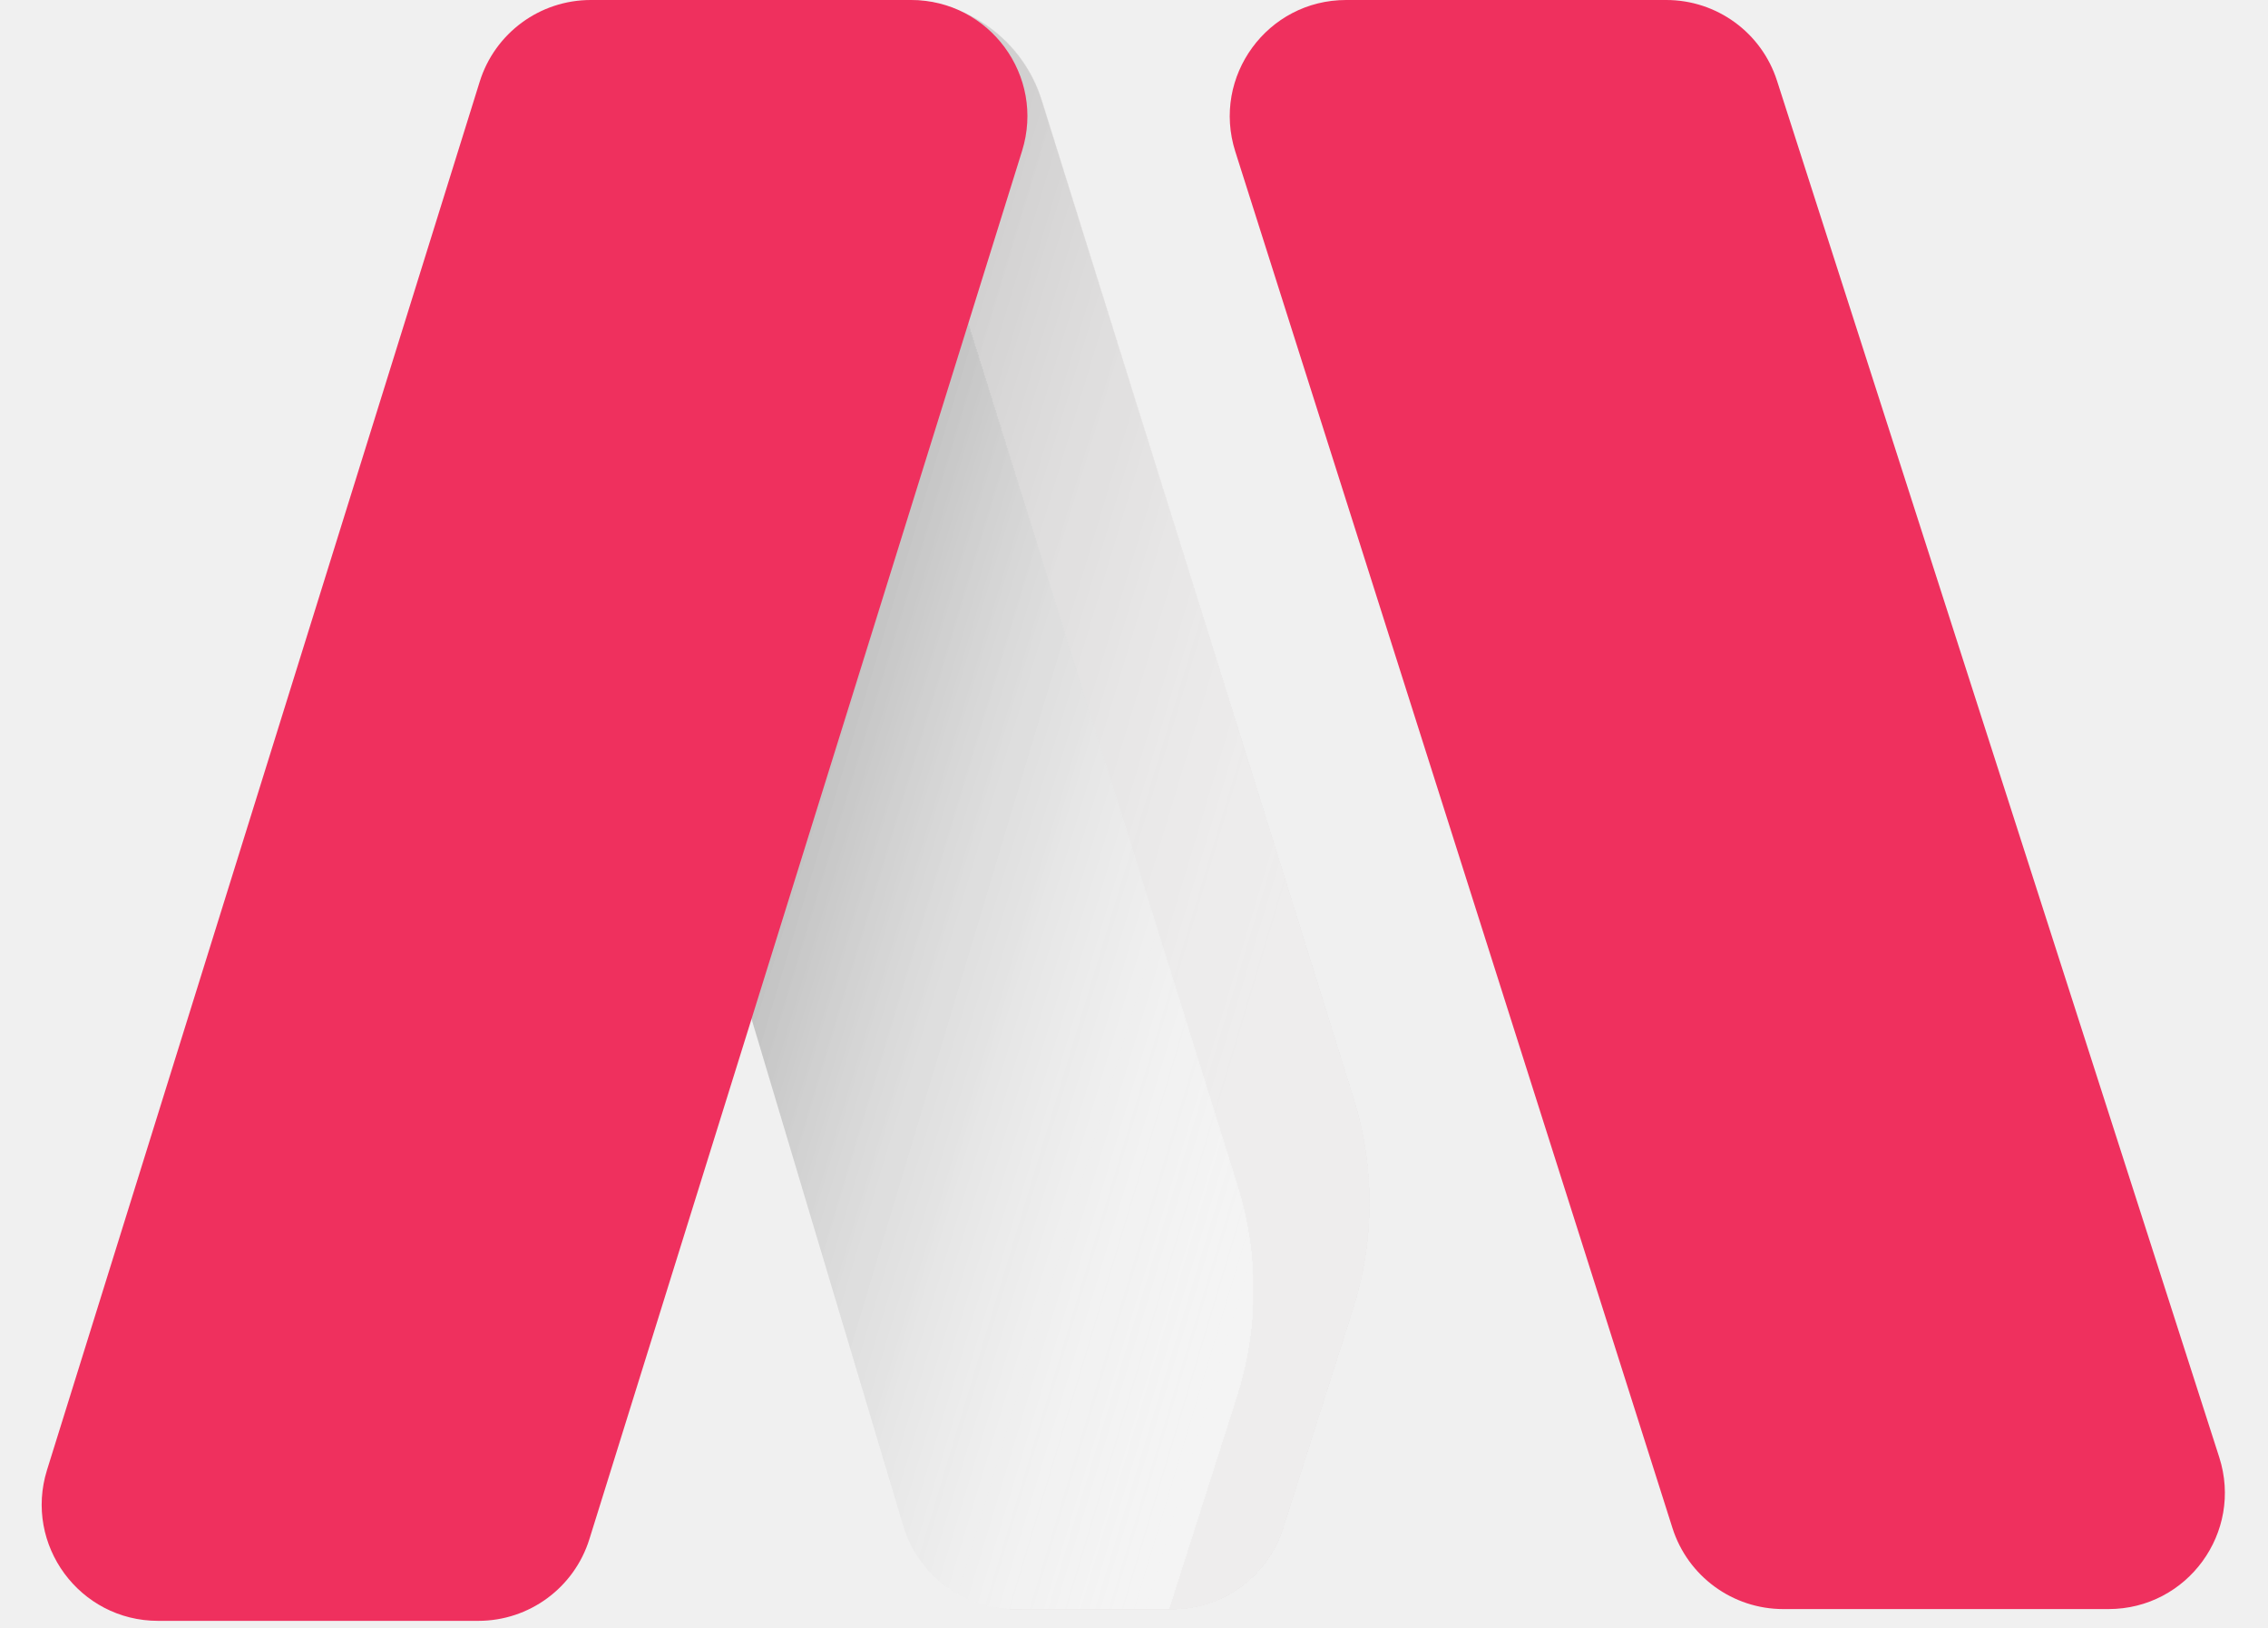
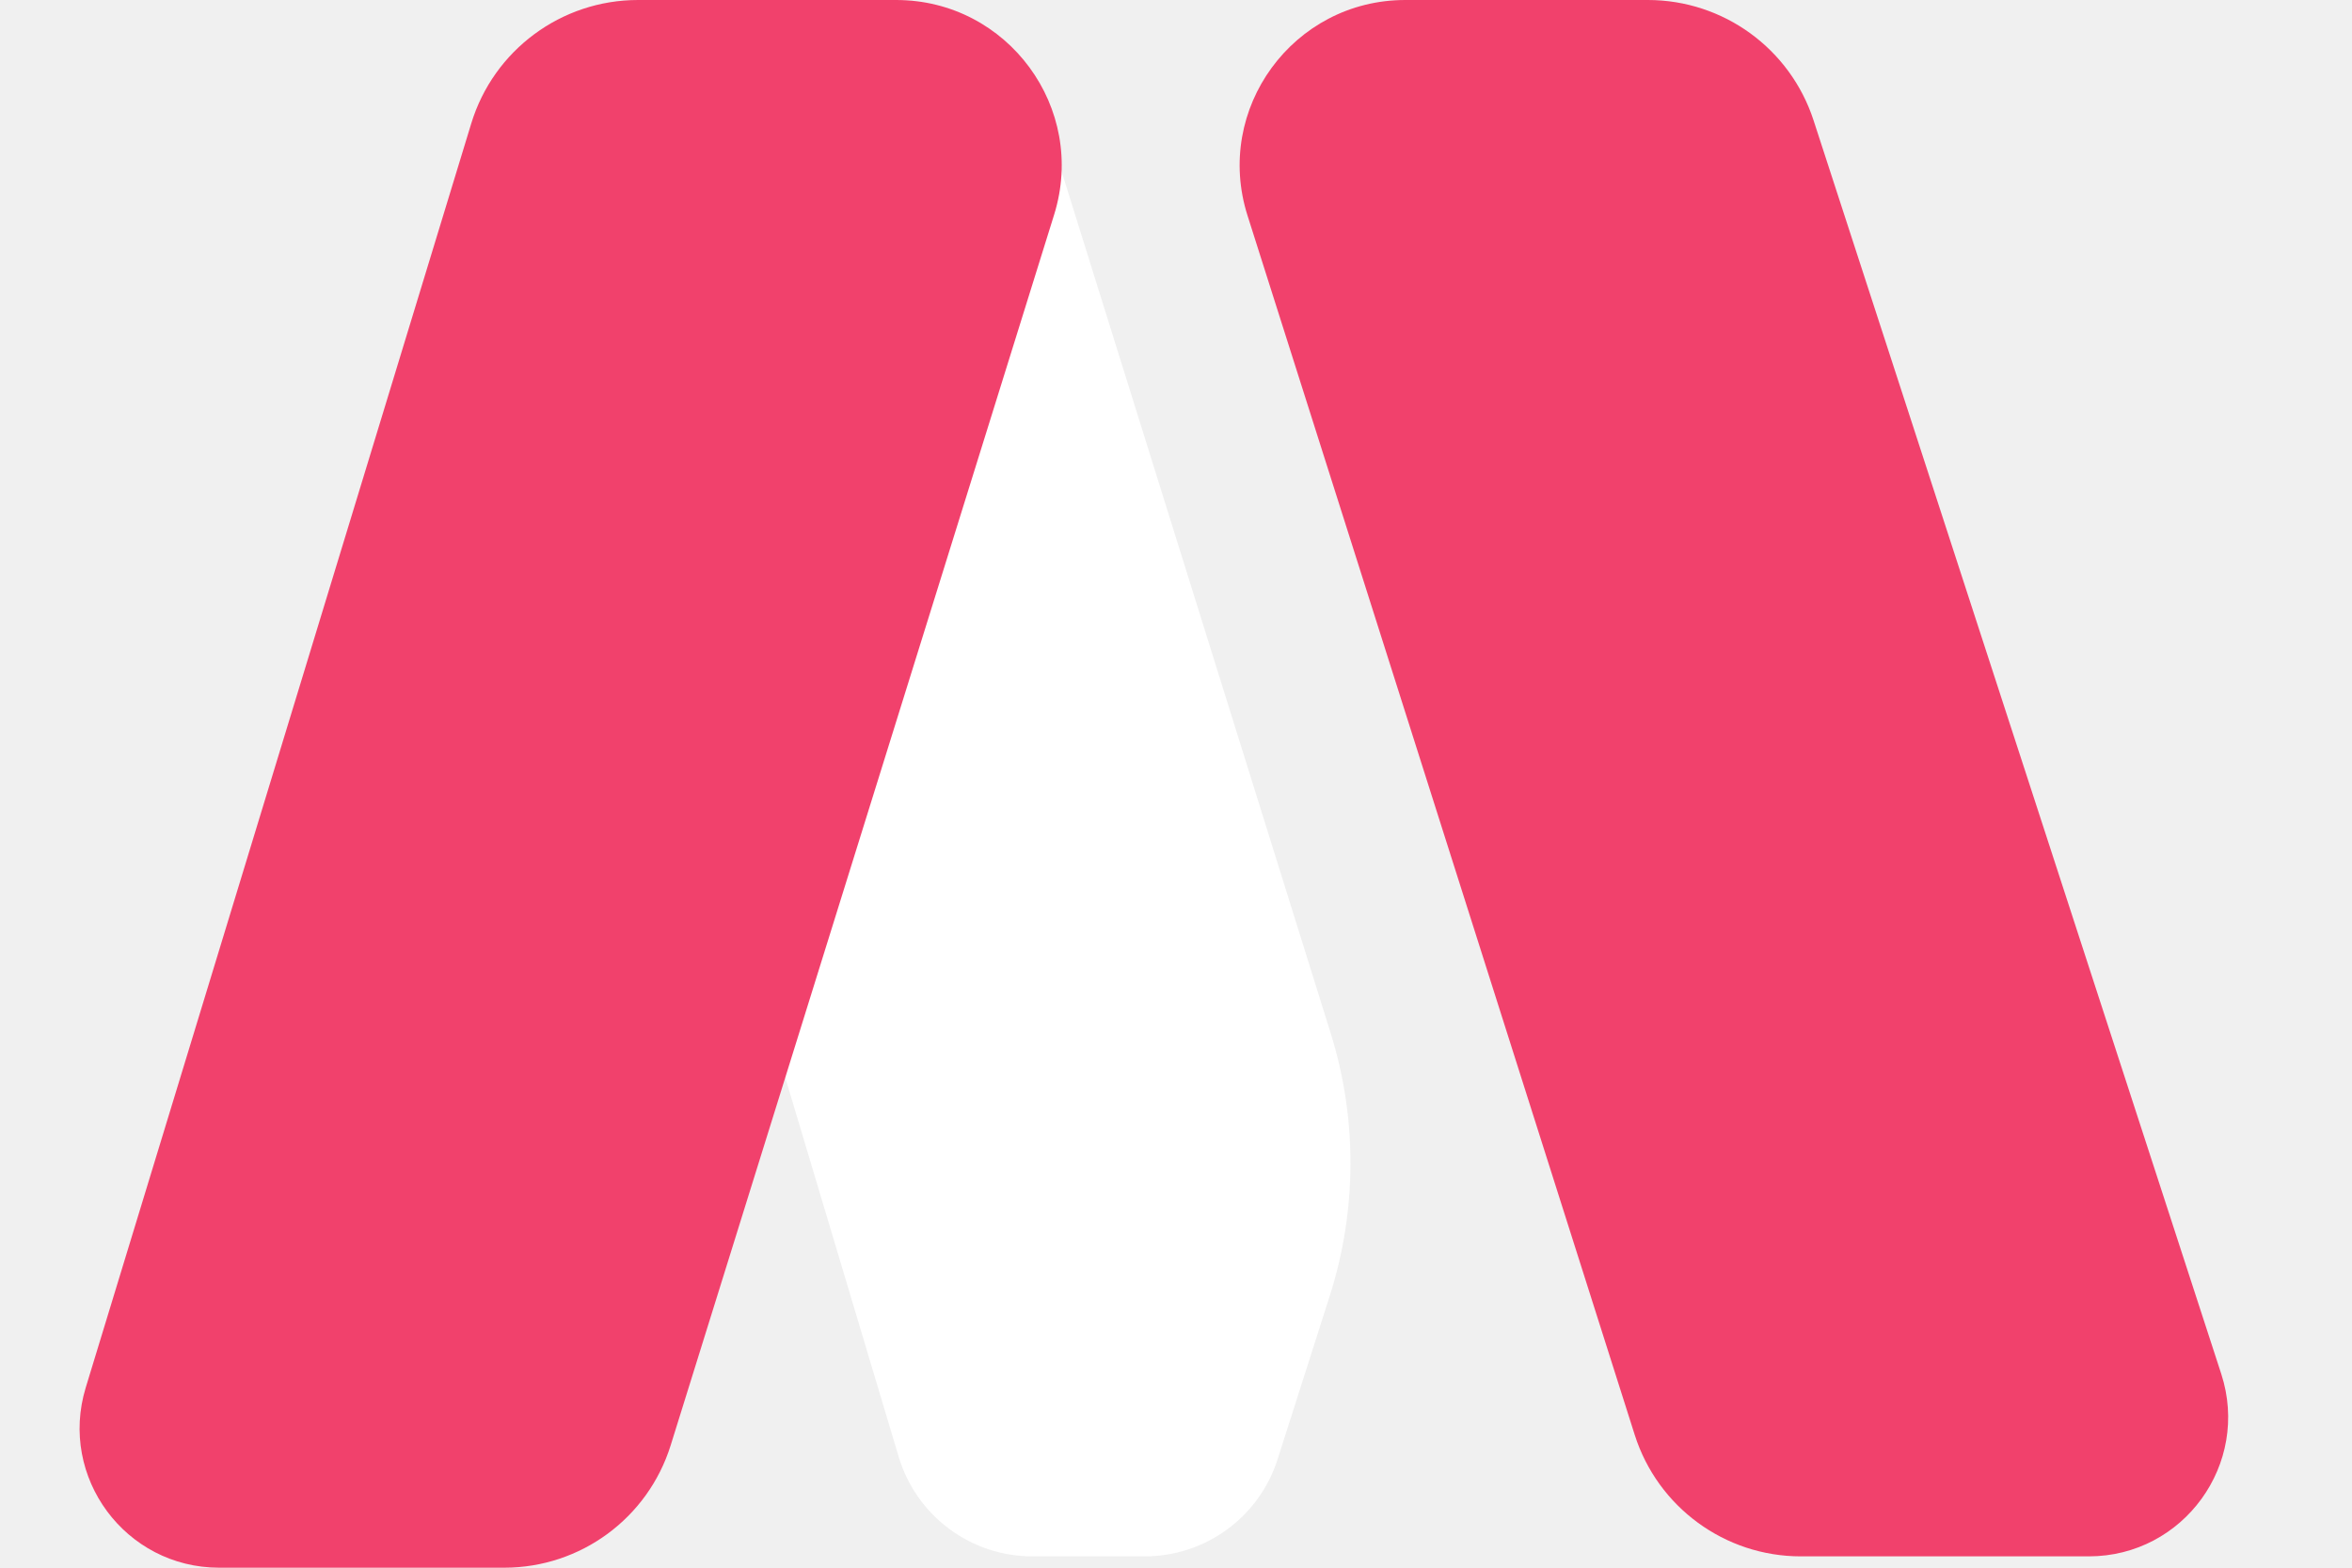
- <svg xmlns="http://www.w3.org/2000/svg" width="78" height="56" viewBox="0 0 78 56" fill="none">
-   <path d="M61.114 2.777L76.323 50.13C77.152 52.712 75.226 55.353 72.514 55.353H61.331C59.588 55.353 58.046 54.225 57.518 52.564L42.483 5.211C41.664 2.631 43.589 0 46.295 0H57.306C59.044 0 60.583 1.122 61.114 2.777Z" fill="#EF305E" />
-   <g filter="url(#filter0_i_5011_1731)">
-     <path d="M46.548 37.8L35.824 3.449C35.184 1.397 33.284 0 31.134 0C28.518 0 26.36 2.05 26.227 4.663L24.919 30.339C24.872 31.251 24.982 32.164 25.244 33.039L31.066 52.5C31.572 54.193 33.13 55.353 34.898 55.353H40.309C42.05 55.353 43.591 54.227 44.12 52.569L46.527 45.021C47.275 42.674 47.283 40.152 46.548 37.8Z" fill="#F4F4F4" />
-     <path d="M46.548 37.8L35.824 3.449C35.184 1.397 33.284 0 31.134 0C28.518 0 26.36 2.05 26.227 4.663L24.919 30.339C24.872 31.251 24.982 32.164 25.244 33.039L31.066 52.5C31.572 54.193 33.13 55.353 34.898 55.353H40.309C42.05 55.353 43.591 54.227 44.12 52.569L46.527 45.021C47.275 42.674 47.283 40.152 46.548 37.8Z" fill="url(#paint0_linear_5011_1731)" />
-   </g>
-   <path d="M20.317 0H31.332C34.029 0 35.953 2.615 35.151 5.19L20.27 52.947C19.749 54.619 18.201 55.758 16.451 55.758H5.436C2.739 55.758 0.815 53.143 1.617 50.568L16.498 2.81C17.019 1.139 18.566 0 20.317 0Z" fill="#EF305E" />
-   <defs>
-     <filter id="filter0_i_5011_1731" x="24.908" y="0" width="22.185" height="55.353" filterUnits="userSpaceOnUse" color-interpolation-filters="sRGB">
-       <feFlood flood-opacity="0" result="BackgroundImageFix" />
-       <feBlend mode="normal" in="SourceGraphic" in2="BackgroundImageFix" result="shape" />
-       <feColorMatrix in="SourceAlpha" type="matrix" values="0 0 0 0 0 0 0 0 0 0 0 0 0 0 0 0 0 0 127 0" result="hardAlpha" />
-       <feOffset dx="-4" dy="3" />
-       <feComposite in2="hardAlpha" operator="arithmetic" k2="-1" k3="1" />
-       <feColorMatrix type="matrix" values="0 0 0 0 0.904 0 0 0 0 0.893 0 0 0 0 0.893 0 0 0 0.4 0" />
-       <feBlend mode="normal" in2="shape" result="effect1_innerShadow_5011_1731" />
-     </filter>
-     <linearGradient id="paint0_linear_5011_1731" x1="29" y1="24.5" x2="49" y2="30.5" gradientUnits="userSpaceOnUse">
-       <stop stop-opacity="0.2" />
-       <stop offset="0.911" stop-color="white" stop-opacity="0" />
-     </linearGradient>
-   </defs>
+ <svg xmlns="http://www.w3.org/2000/svg" width="27" height="18" viewBox="0 0 27 18" fill="none">
+   <path d="M20.819 1.382L25.499 15.775C25.835 16.809 25.065 17.87 23.978 17.87H20.672C19.801 17.87 19.03 17.305 18.766 16.475L14.321 2.475C13.932 1.25 14.846 0 16.132 0H18.917C19.783 0 20.551 0.558 20.819 1.382Z" fill="#F1416C" />
+   <path d="M15.276 11.864L11.964 1.255C11.73 0.508 11.039 0 10.257 0C9.495 0 8.867 0.597 8.829 1.357L8.446 8.861C8.4 9.773 8.51 10.686 8.772 11.561L10.317 16.728C10.52 17.405 11.143 17.87 11.85 17.87H13.142C13.838 17.87 14.455 17.419 14.666 16.756L15.267 14.873C15.578 13.894 15.582 12.844 15.276 11.864Z" fill="white" />
+   <path d="M7.324 0H10.287C11.569 0 12.482 1.242 12.101 2.465L7.699 16.595C7.438 17.431 6.665 18 5.789 18H2.515C1.44 18 0.671 16.961 0.984 15.933L5.41 1.417C5.667 0.575 6.444 0 7.324 0Z" fill="#F1416C" />
</svg>
